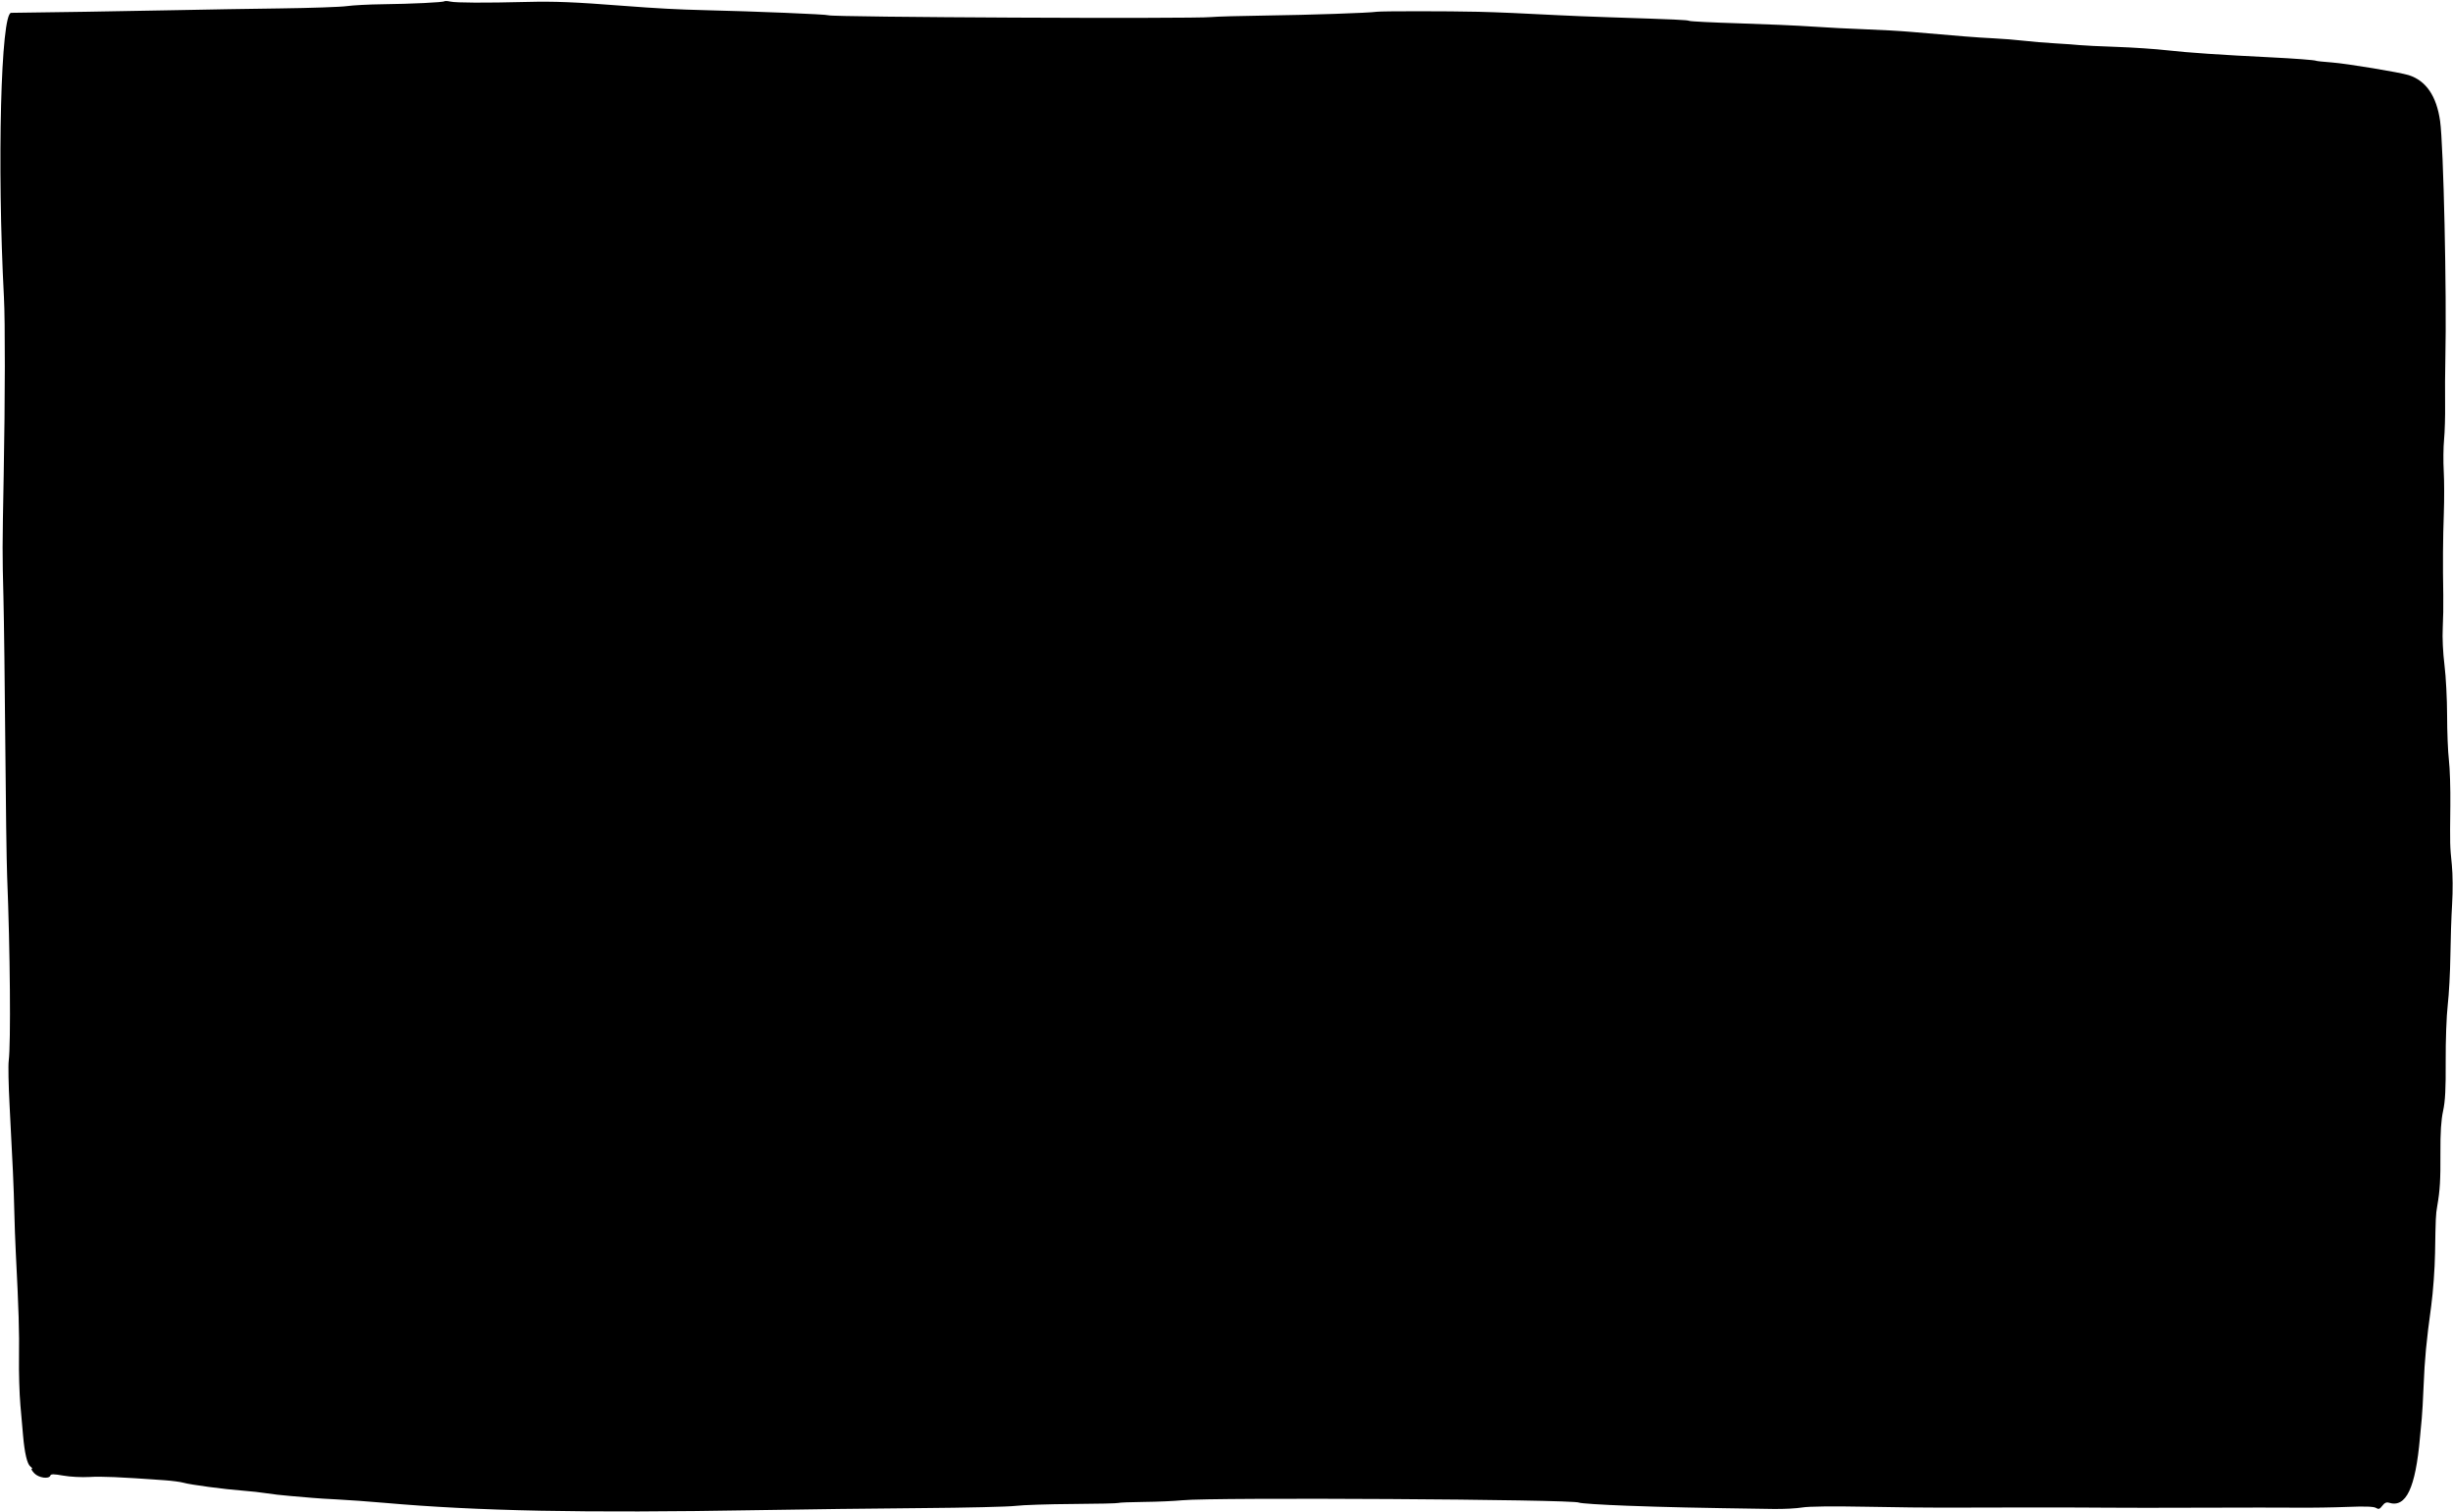
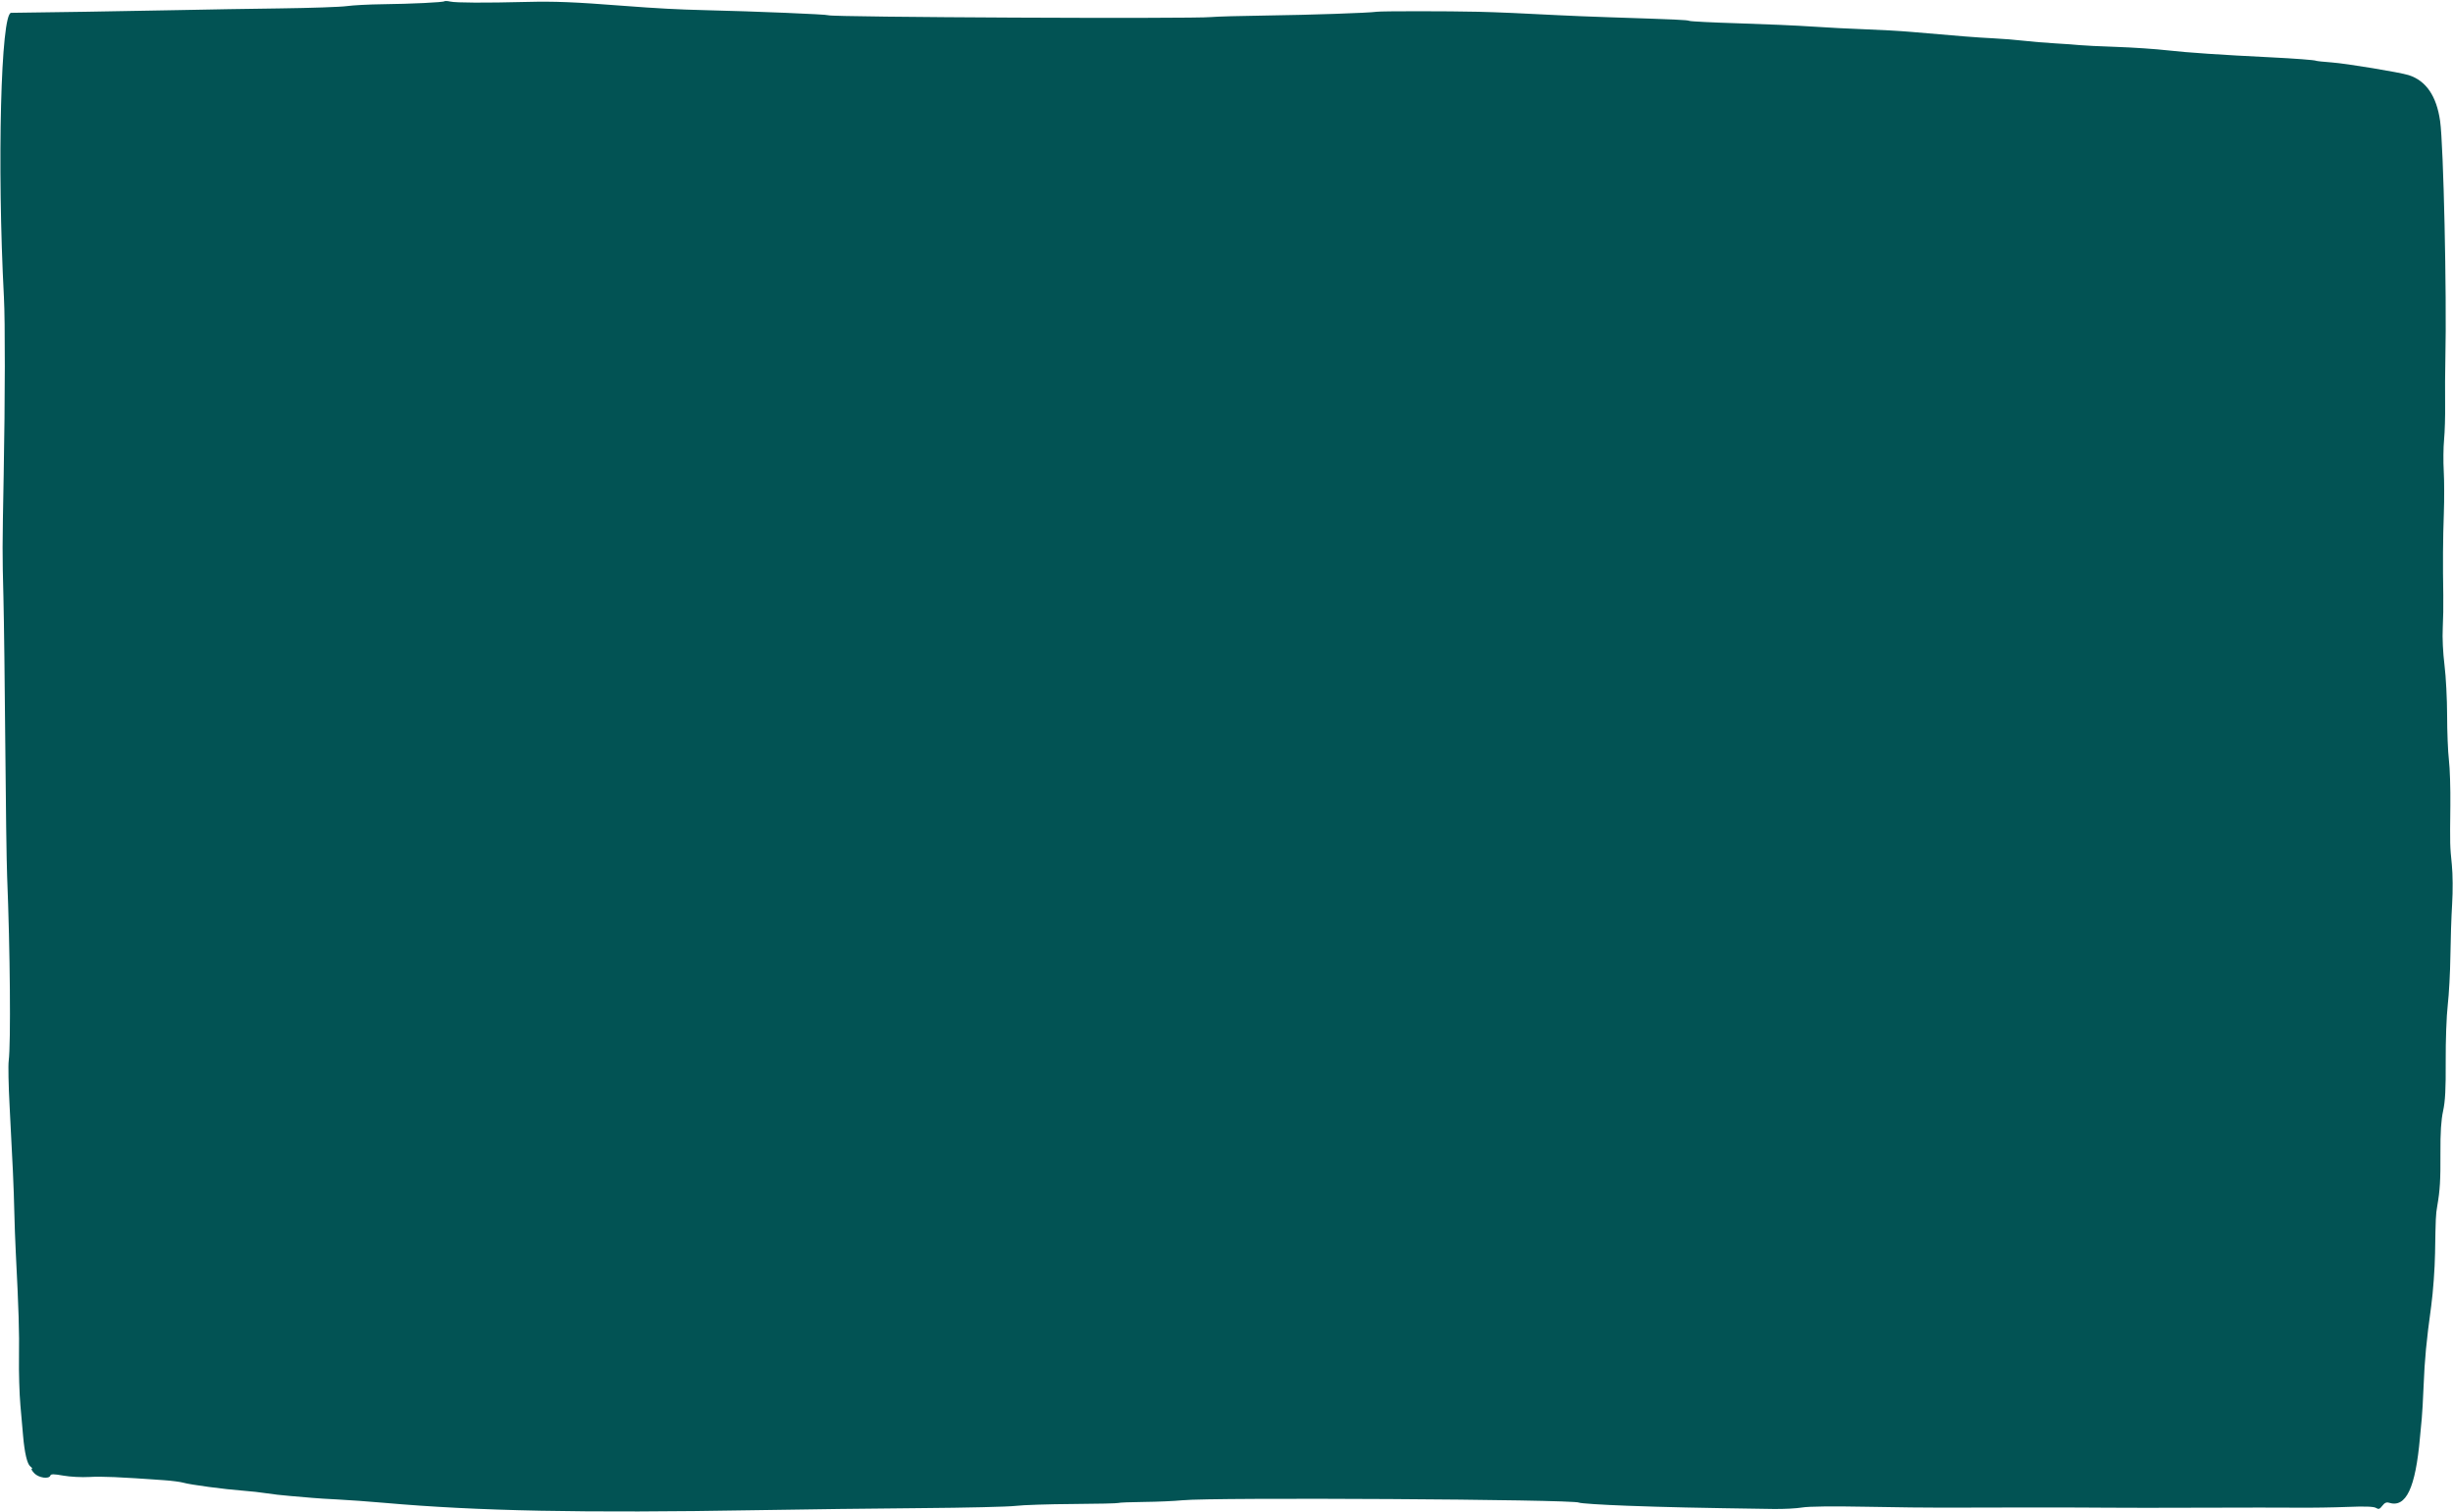
<svg xmlns="http://www.w3.org/2000/svg" width="1405" height="866" viewBox="0 0 1405 866" fill="none">
-   <path fill-rule="evenodd" clip-rule="evenodd" d="M254.584 0.712C253.94 1.349 235.558 2.237 219.132 2.425C211.432 2.514 202.207 2.996 198.632 3.498C195.057 3.999 177.957 4.589 160.632 4.809C143.307 5.028 117.432 5.461 103.132 5.771C81.476 6.241 12.334 7.364 6.395 7.342C0.477 7.321 -1.737 94.431 2.253 170.336C2.982 184.21 2.923 228.235 2.115 271.836C1.31 315.348 1.309 315.679 1.969 342.336C2.289 355.261 2.768 393.286 3.033 426.836C3.298 460.386 3.77 494.136 4.082 501.836C5.793 544.063 6.253 597.815 4.987 607.602C4.648 610.223 4.87 621.698 5.481 633.102C7.245 666.02 7.912 680.968 8.188 693.836C8.33 700.436 8.712 711.011 9.036 717.336C10.695 749.697 11.109 763.205 10.877 777.336C10.737 785.861 11.099 798.236 11.682 804.836C12.264 811.436 12.956 819.311 13.218 822.336C14.077 832.244 15.57 838.569 17.373 839.937C18.34 840.672 18.716 841.287 18.208 841.304C17.699 841.322 18.34 842.461 19.632 843.836C22.14 846.506 28.126 847.353 28.863 845.143C29.17 844.222 30.858 844.235 36.26 845.2C40.11 845.888 46.831 846.24 51.196 845.981C58.285 845.562 68.225 845.991 94.132 847.834C98.532 848.147 103.482 848.802 105.132 849.289C108.963 850.42 128.731 853.056 139.132 853.823C143.532 854.147 149.607 854.82 152.632 855.318C155.657 855.817 161.732 856.51 166.132 856.858C170.532 857.206 176.157 857.689 178.632 857.931C181.107 858.172 187.857 858.599 193.632 858.878C199.407 859.157 211.332 860.022 220.132 860.8C273.489 865.516 334.448 866.718 433.132 865C459.532 864.541 502.057 864.008 527.632 863.817C553.207 863.626 577.507 863.052 581.632 862.542C585.757 862.032 600.548 861.545 614.501 861.461C628.454 861.376 640.192 861.108 640.585 860.865C640.977 860.623 647.561 860.36 655.215 860.282C662.869 860.203 672.779 859.771 677.236 859.32C694.593 857.566 901.513 858.789 904.412 860.663C905.116 861.119 917.491 861.926 931.912 862.458C954.881 863.305 970.25 863.645 1015.76 864.312C1021.61 864.398 1029.03 864.012 1032.26 863.455C1035.91 862.825 1049.87 862.667 1069.13 863.038C1086.18 863.366 1105.76 863.595 1112.63 863.548C1134.7 863.395 1193.7 863.412 1207.63 863.575C1215.06 863.662 1239.36 863.662 1261.63 863.575C1283.91 863.488 1308.43 863.483 1316.13 863.564C1323.83 863.645 1336.63 863.45 1344.57 863.132C1354.58 862.73 1359.58 862.902 1360.86 863.694C1362.4 864.641 1363.03 864.431 1364.52 862.469C1365.79 860.801 1366.91 860.288 1368.31 860.734C1378.08 863.836 1383.51 852.423 1386.08 823.336C1386.39 819.761 1386.86 814.811 1387.12 812.336C1387.38 809.861 1387.84 801.613 1388.15 794.006C1388.77 778.468 1389.74 768.205 1392.54 747.853C1393.59 740.163 1394.57 726.663 1394.72 717.853C1395.05 697.399 1395.14 695.658 1395.97 690.836C1397.55 681.762 1397.89 676.035 1397.8 660.336C1397.74 648.584 1398.18 641.678 1399.33 636.336C1400.56 630.635 1400.91 623.8 1400.82 607.836C1400.75 596.192 1401.27 581.864 1401.99 575.675C1402.7 569.537 1403.38 556.937 1403.5 547.675C1403.61 538.414 1404.06 524.986 1404.5 517.836C1404.96 510.358 1404.89 500.8 1404.34 495.336C1403.23 484.291 1403.23 484.272 1403.48 461.336C1403.59 451.711 1403.22 440.011 1402.66 435.336C1402.1 430.661 1401.64 419.186 1401.63 409.836C1401.62 400.486 1400.95 387.452 1400.12 380.872C1399.26 373.968 1398.84 365.086 1399.13 359.872C1399.4 354.902 1399.54 346.336 1399.44 340.836C1399.13 323.504 1399.23 308.301 1399.76 293.836C1400.04 286.136 1400.01 275.336 1399.7 269.836C1399.39 264.336 1399.47 256.236 1399.89 251.836C1400.31 247.436 1400.58 238.211 1400.48 231.336C1400.39 224.461 1400.46 212.761 1400.63 205.336C1401.47 168.467 1399.58 83.033 1397.61 69.253C1395.56 54.97 1389.56 46.217 1379.63 43.035C1374.73 41.465 1343.99 36.389 1335.63 35.771C1330.96 35.426 1326.89 34.993 1326.59 34.81C1325.91 34.39 1314.27 33.504 1300.63 32.834C1272.17 31.437 1252.98 30.141 1241.63 28.851C1234.76 28.069 1221.48 27.172 1212.13 26.857C1202.78 26.543 1193.33 26.087 1191.13 25.844C1188.93 25.602 1182.63 25.151 1177.13 24.841C1171.63 24.532 1163.53 23.856 1159.13 23.339C1154.73 22.822 1146.86 22.192 1141.63 21.94C1132.74 21.511 1121.93 20.666 1095 18.299C1088.87 17.761 1076.95 17.081 1068.5 16.79C1060.05 16.498 1046.38 15.793 1038.13 15.224C1029.88 14.655 1010.98 13.819 996.132 13.367C981.282 12.915 968.457 12.283 967.632 11.962C966.194 11.402 961.466 11.189 921.132 9.861C911.232 9.535 898.407 9.017 892.632 8.711C872.792 7.658 857.115 6.986 846.632 6.739C829.503 6.337 791.33 6.328 788.632 6.727C783.992 7.412 750.301 8.556 724.632 8.901C710.607 9.089 696.657 9.484 693.632 9.778C682.658 10.845 476.308 9.872 474.483 8.744C473.595 8.195 432.668 6.505 403.632 5.818C388.6 5.463 375.854 4.782 357.132 3.335C328.813 1.146 317.768 0.702 301.632 1.104C277.623 1.702 261.226 1.625 257.927 0.901C256.337 0.551 254.832 0.467 254.584 0.712Z" fill="black" />
+   <path fill-rule="evenodd" clip-rule="evenodd" d="M254.584 0.712C253.94 1.349 235.558 2.237 219.132 2.425C211.432 2.514 202.207 2.996 198.632 3.498C195.057 3.999 177.957 4.589 160.632 4.809C143.307 5.028 117.432 5.461 103.132 5.771C81.476 6.241 12.334 7.364 6.395 7.342C0.477 7.321 -1.737 94.431 2.253 170.336C2.982 184.21 2.923 228.235 2.115 271.836C1.31 315.348 1.309 315.679 1.969 342.336C2.289 355.261 2.768 393.286 3.033 426.836C3.298 460.386 3.77 494.136 4.082 501.836C5.793 544.063 6.253 597.815 4.987 607.602C4.648 610.223 4.87 621.698 5.481 633.102C7.245 666.02 7.912 680.968 8.188 693.836C8.33 700.436 8.712 711.011 9.036 717.336C10.695 749.697 11.109 763.205 10.877 777.336C10.737 785.861 11.099 798.236 11.682 804.836C12.264 811.436 12.956 819.311 13.218 822.336C14.077 832.244 15.57 838.569 17.373 839.937C18.34 840.672 18.716 841.287 18.208 841.304C17.699 841.322 18.34 842.461 19.632 843.836C22.14 846.506 28.126 847.353 28.863 845.143C29.17 844.222 30.858 844.235 36.26 845.2C40.11 845.888 46.831 846.24 51.196 845.981C58.285 845.562 68.225 845.991 94.132 847.834C98.532 848.147 103.482 848.802 105.132 849.289C108.963 850.42 128.731 853.056 139.132 853.823C143.532 854.147 149.607 854.82 152.632 855.318C155.657 855.817 161.732 856.51 166.132 856.858C170.532 857.206 176.157 857.689 178.632 857.931C181.107 858.172 187.857 858.599 193.632 858.878C199.407 859.157 211.332 860.022 220.132 860.8C273.489 865.516 334.448 866.718 433.132 865C459.532 864.541 502.057 864.008 527.632 863.817C553.207 863.626 577.507 863.052 581.632 862.542C585.757 862.032 600.548 861.545 614.501 861.461C628.454 861.376 640.192 861.108 640.585 860.865C640.977 860.623 647.561 860.36 655.215 860.282C662.869 860.203 672.779 859.771 677.236 859.32C694.593 857.566 901.513 858.789 904.412 860.663C905.116 861.119 917.491 861.926 931.912 862.458C954.881 863.305 970.25 863.645 1015.76 864.312C1021.61 864.398 1029.03 864.012 1032.26 863.455C1035.91 862.825 1049.87 862.667 1069.13 863.038C1086.18 863.366 1105.76 863.595 1112.63 863.548C1134.7 863.395 1193.7 863.412 1207.63 863.575C1215.06 863.662 1239.36 863.662 1261.63 863.575C1283.91 863.488 1308.43 863.483 1316.13 863.564C1323.83 863.645 1336.63 863.45 1344.57 863.132C1354.58 862.73 1359.58 862.902 1360.86 863.694C1362.4 864.641 1363.03 864.431 1364.52 862.469C1365.79 860.801 1366.91 860.288 1368.31 860.734C1378.08 863.836 1383.51 852.423 1386.08 823.336C1386.39 819.761 1386.86 814.811 1387.12 812.336C1387.38 809.861 1387.84 801.613 1388.15 794.006C1388.77 778.468 1389.74 768.205 1392.54 747.853C1393.59 740.163 1394.57 726.663 1394.72 717.853C1395.05 697.399 1395.14 695.658 1395.97 690.836C1397.55 681.762 1397.89 676.035 1397.8 660.336C1397.74 648.584 1398.18 641.678 1399.33 636.336C1400.56 630.635 1400.91 623.8 1400.82 607.836C1400.75 596.192 1401.27 581.864 1401.99 575.675C1402.7 569.537 1403.38 556.937 1403.5 547.675C1403.61 538.414 1404.06 524.986 1404.5 517.836C1404.96 510.358 1404.89 500.8 1404.34 495.336C1403.23 484.291 1403.23 484.272 1403.48 461.336C1403.59 451.711 1403.22 440.011 1402.66 435.336C1402.1 430.661 1401.64 419.186 1401.63 409.836C1401.62 400.486 1400.95 387.452 1400.12 380.872C1399.26 373.968 1398.84 365.086 1399.13 359.872C1399.4 354.902 1399.54 346.336 1399.44 340.836C1399.13 323.504 1399.23 308.301 1399.76 293.836C1400.04 286.136 1400.01 275.336 1399.7 269.836C1399.39 264.336 1399.47 256.236 1399.89 251.836C1400.31 247.436 1400.58 238.211 1400.48 231.336C1400.39 224.461 1400.46 212.761 1400.63 205.336C1401.47 168.467 1399.58 83.033 1397.61 69.253C1395.56 54.97 1389.56 46.217 1379.63 43.035C1374.73 41.465 1343.99 36.389 1335.63 35.771C1330.96 35.426 1326.89 34.993 1326.59 34.81C1325.91 34.39 1314.27 33.504 1300.63 32.834C1272.17 31.437 1252.98 30.141 1241.63 28.851C1234.76 28.069 1221.48 27.172 1212.13 26.857C1202.78 26.543 1193.33 26.087 1191.13 25.844C1188.93 25.602 1182.63 25.151 1177.13 24.841C1171.63 24.532 1163.53 23.856 1159.13 23.339C1154.73 22.822 1146.86 22.192 1141.63 21.94C1132.74 21.511 1121.93 20.666 1095 18.299C1088.87 17.761 1076.95 17.081 1068.5 16.79C1060.05 16.498 1046.38 15.793 1038.13 15.224C1029.88 14.655 1010.98 13.819 996.132 13.367C981.282 12.915 968.457 12.283 967.632 11.962C966.194 11.402 961.466 11.189 921.132 9.861C911.232 9.535 898.407 9.017 892.632 8.711C872.792 7.658 857.115 6.986 846.632 6.739C829.503 6.337 791.33 6.328 788.632 6.727C783.992 7.412 750.301 8.556 724.632 8.901C710.607 9.089 696.657 9.484 693.632 9.778C682.658 10.845 476.308 9.872 474.483 8.744C473.595 8.195 432.668 6.505 403.632 5.818C388.6 5.463 375.854 4.782 357.132 3.335C328.813 1.146 317.768 0.702 301.632 1.104C277.623 1.702 261.226 1.625 257.927 0.901C256.337 0.551 254.832 0.467 254.584 0.712Z" fill="#025354" />
</svg>
